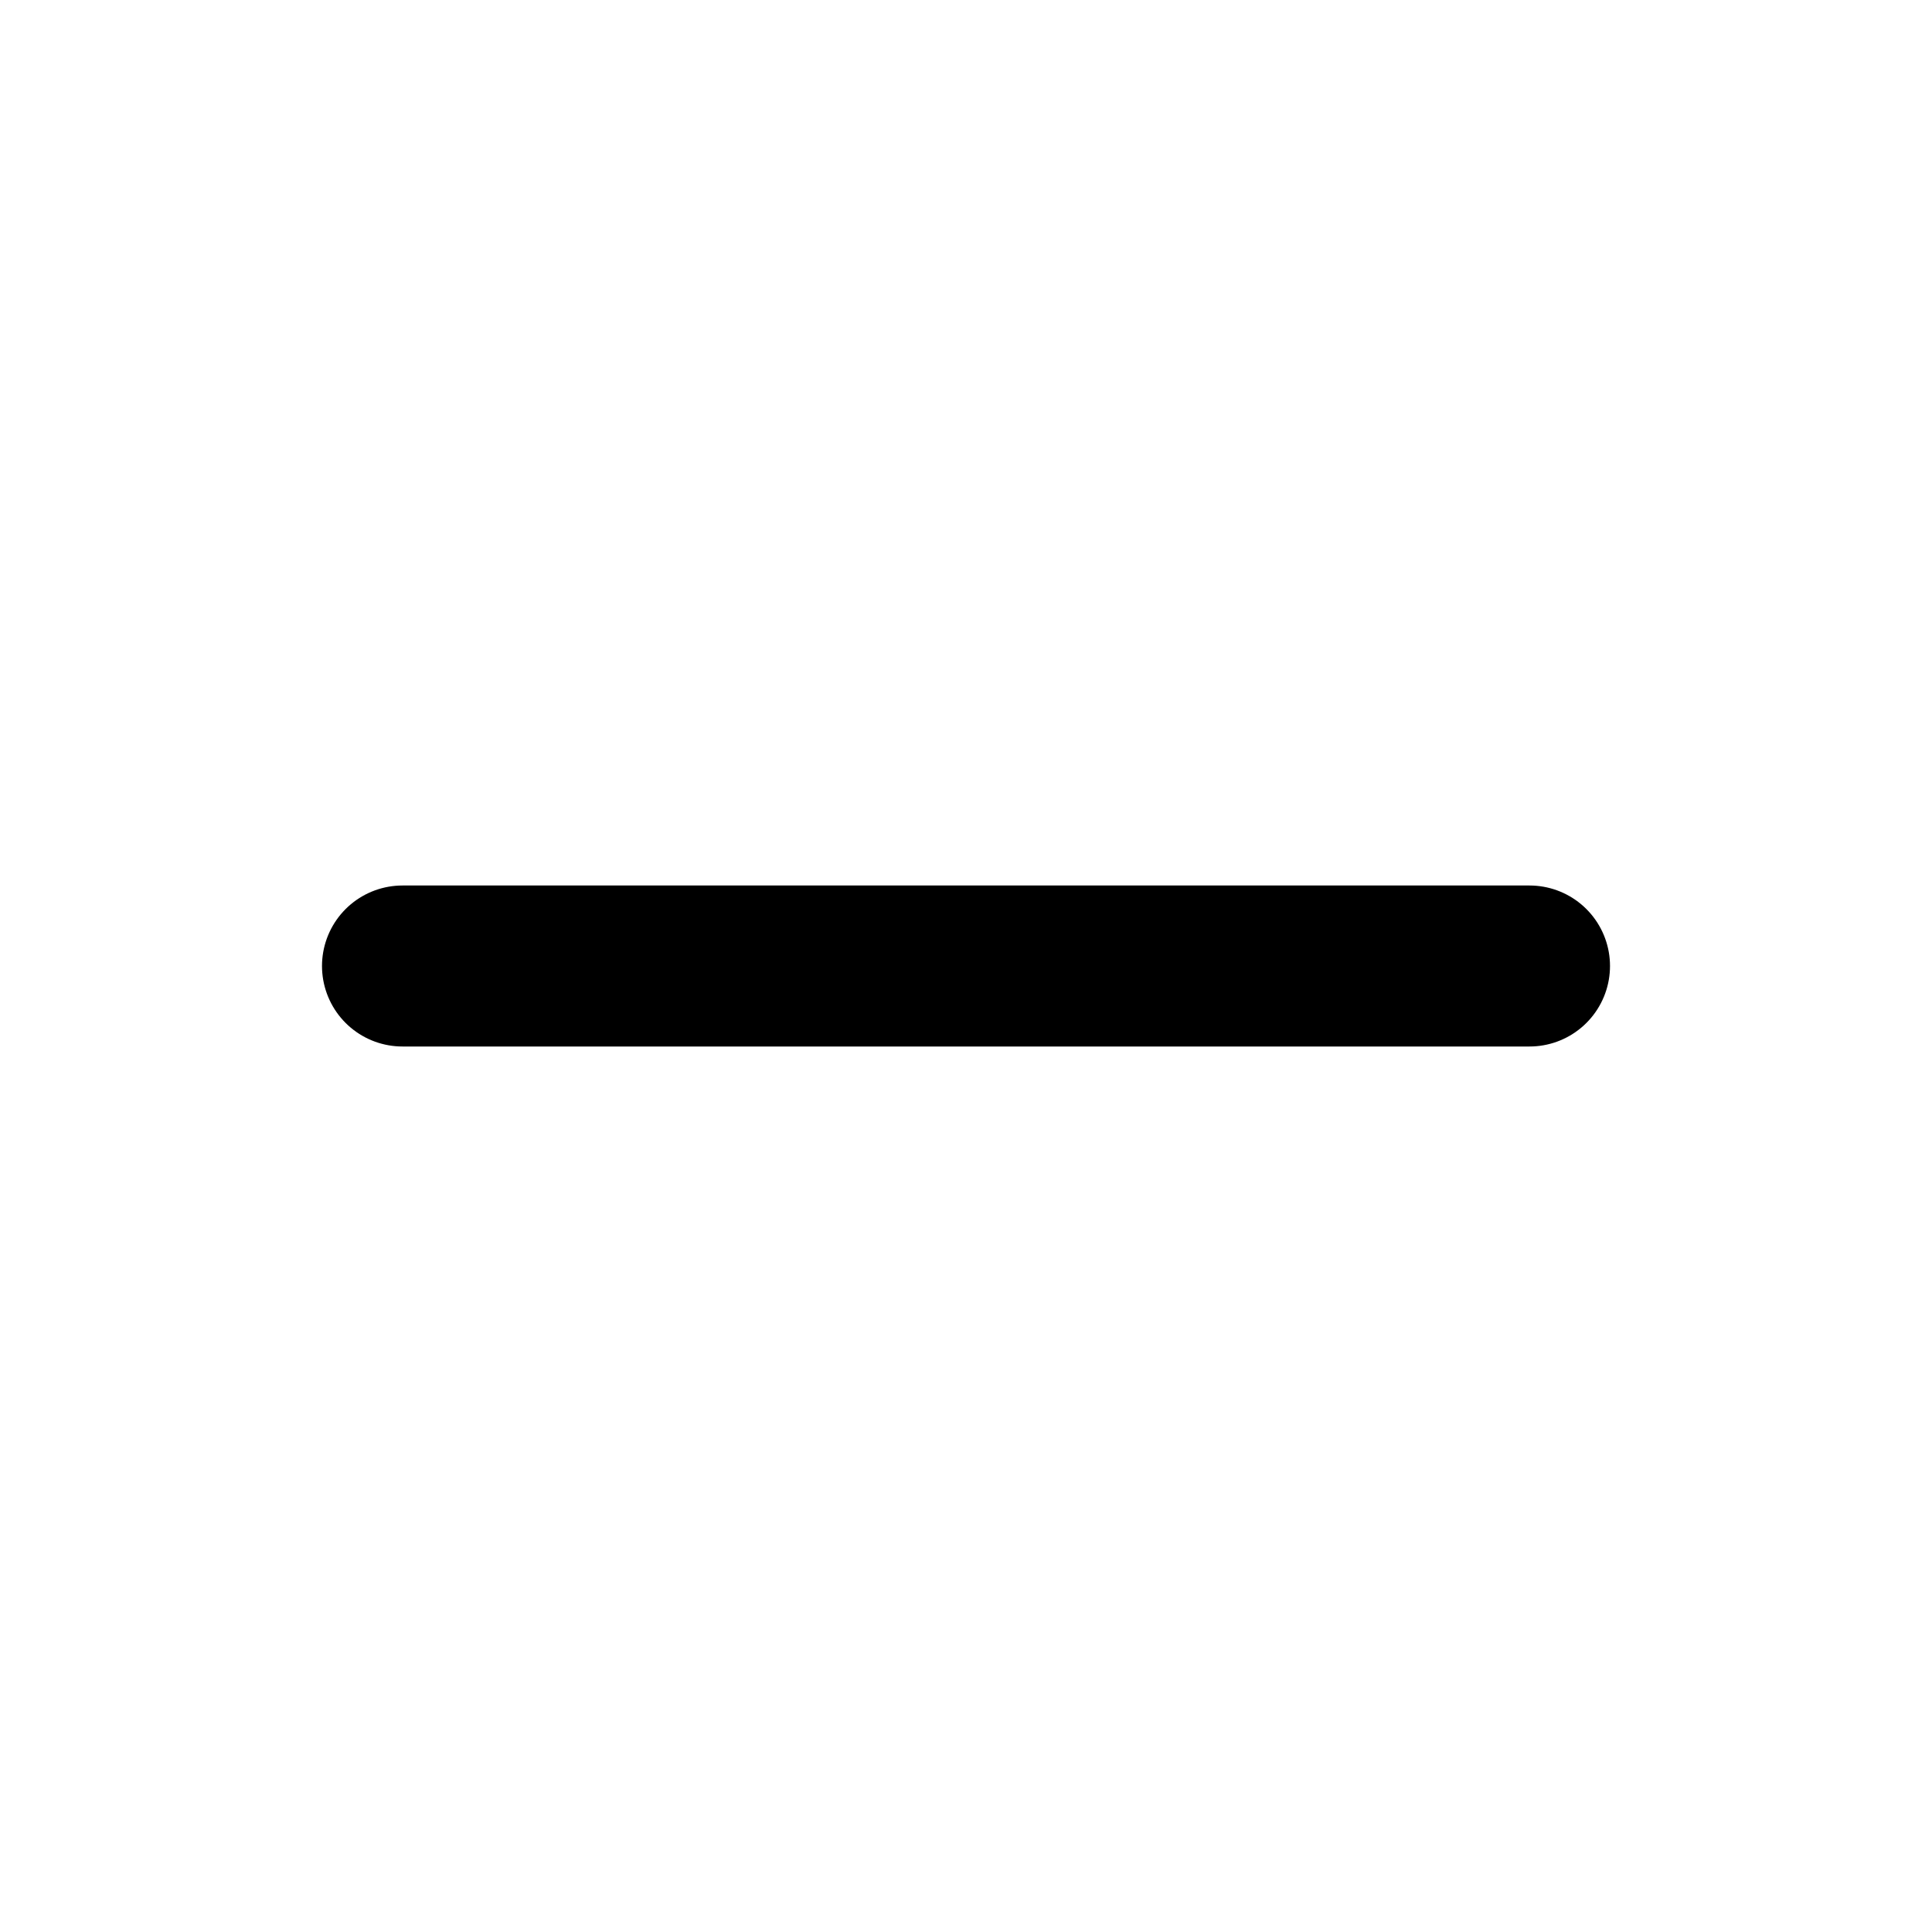
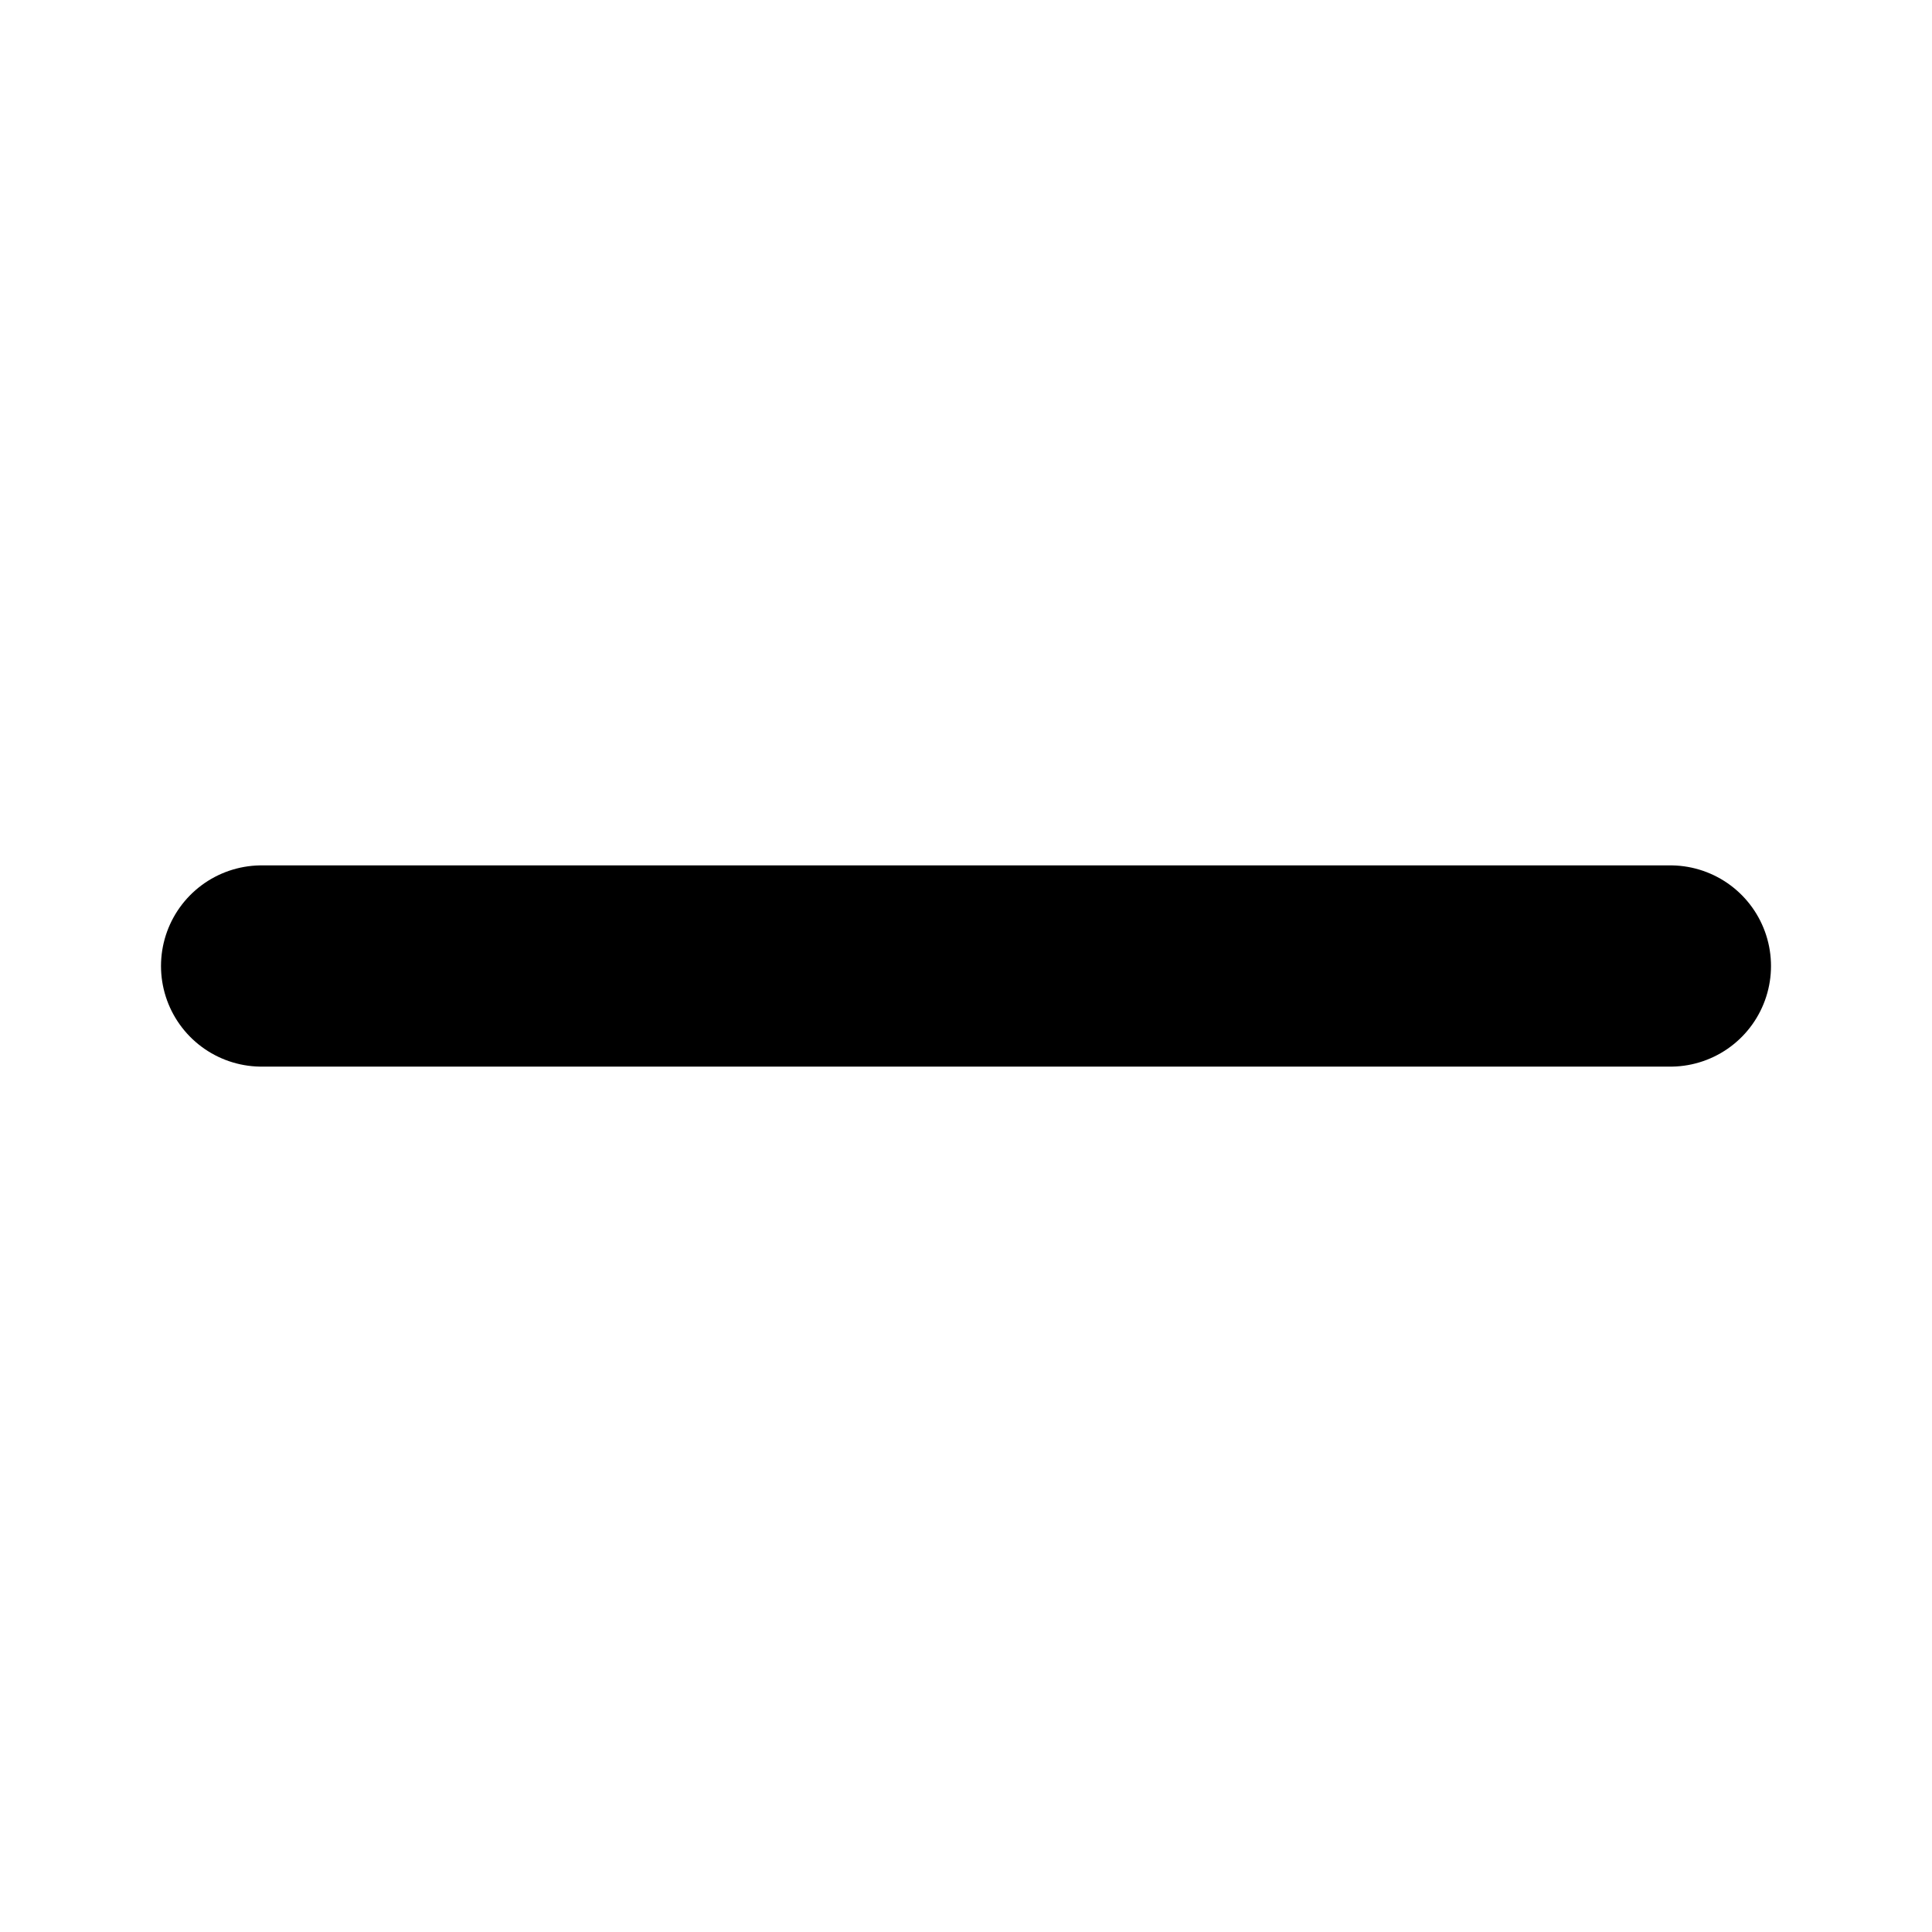
<svg xmlns="http://www.w3.org/2000/svg" width="24" height="24" viewBox="0 0 24 24" fill="none" stroke="currentColor" stroke-width="2" stroke-linecap="round" stroke-linejoin="round" class="lucide lucide-minus-icon lucide-minus">
-   <path d="M5 12h14" />
+   <g transform="translate(12 12) scale(1.25) translate(-12 -12)">
+     <path d="M5 12h14" />
+   </g>
</svg>
